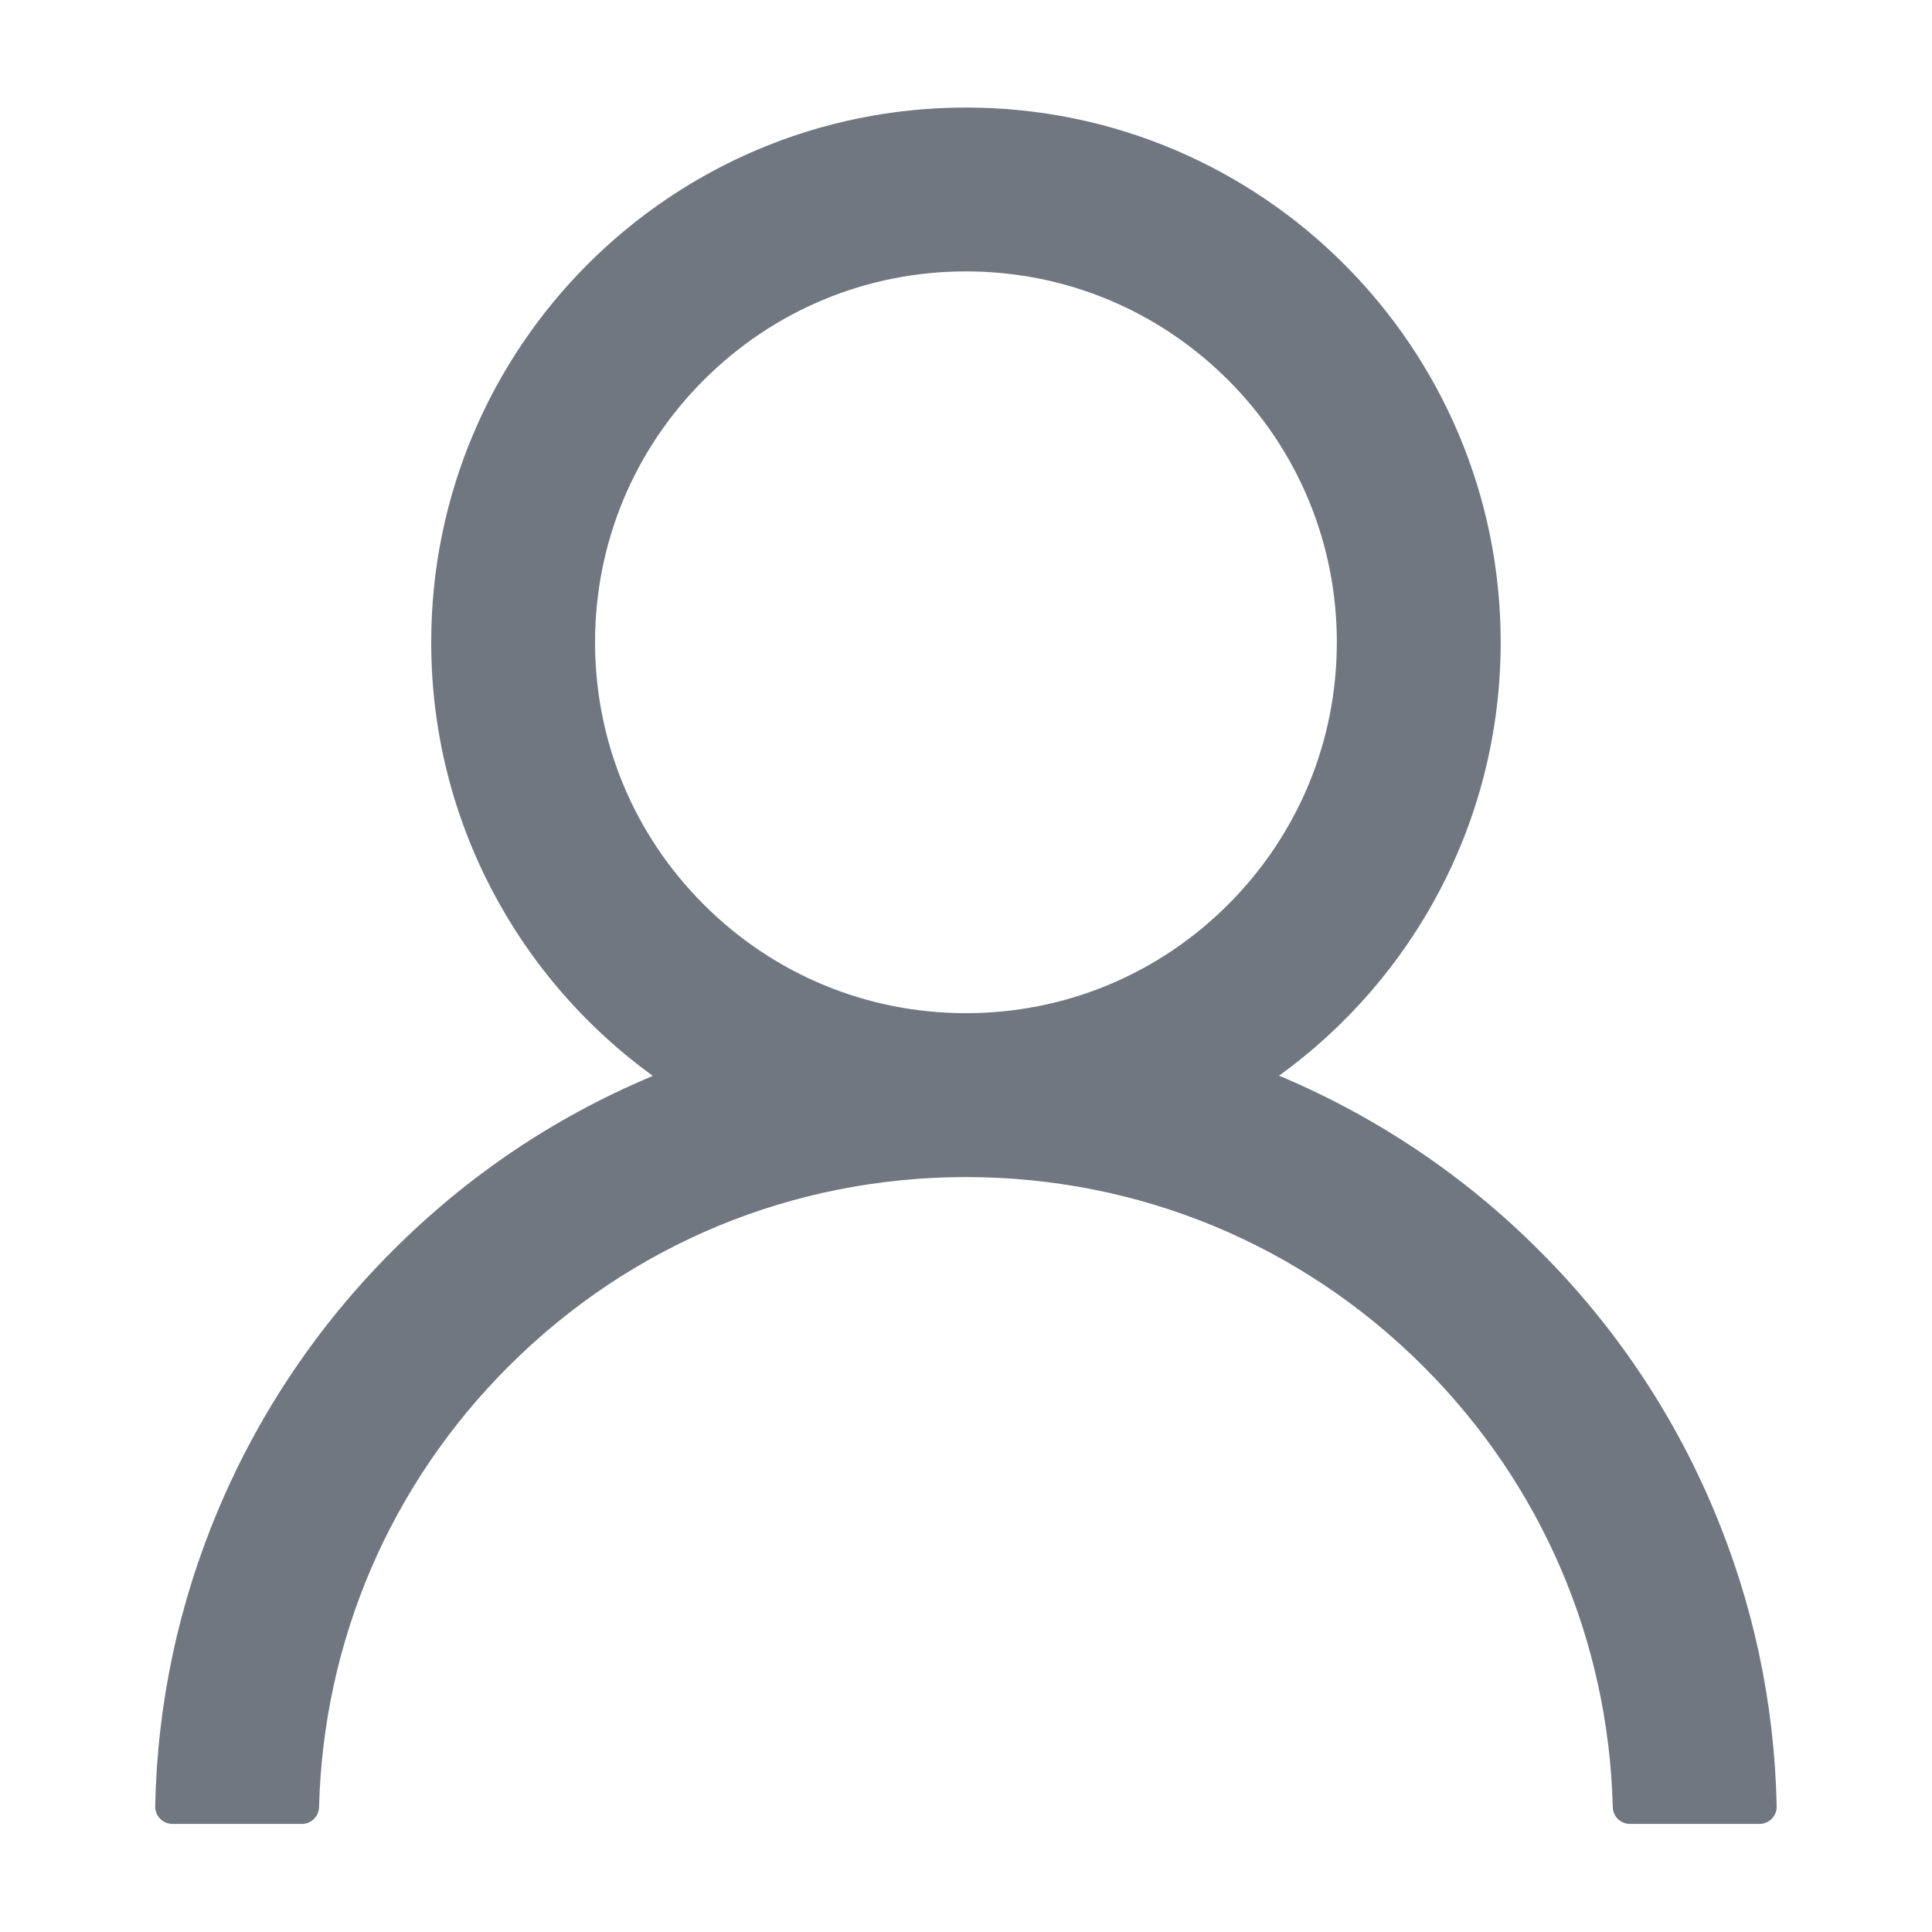
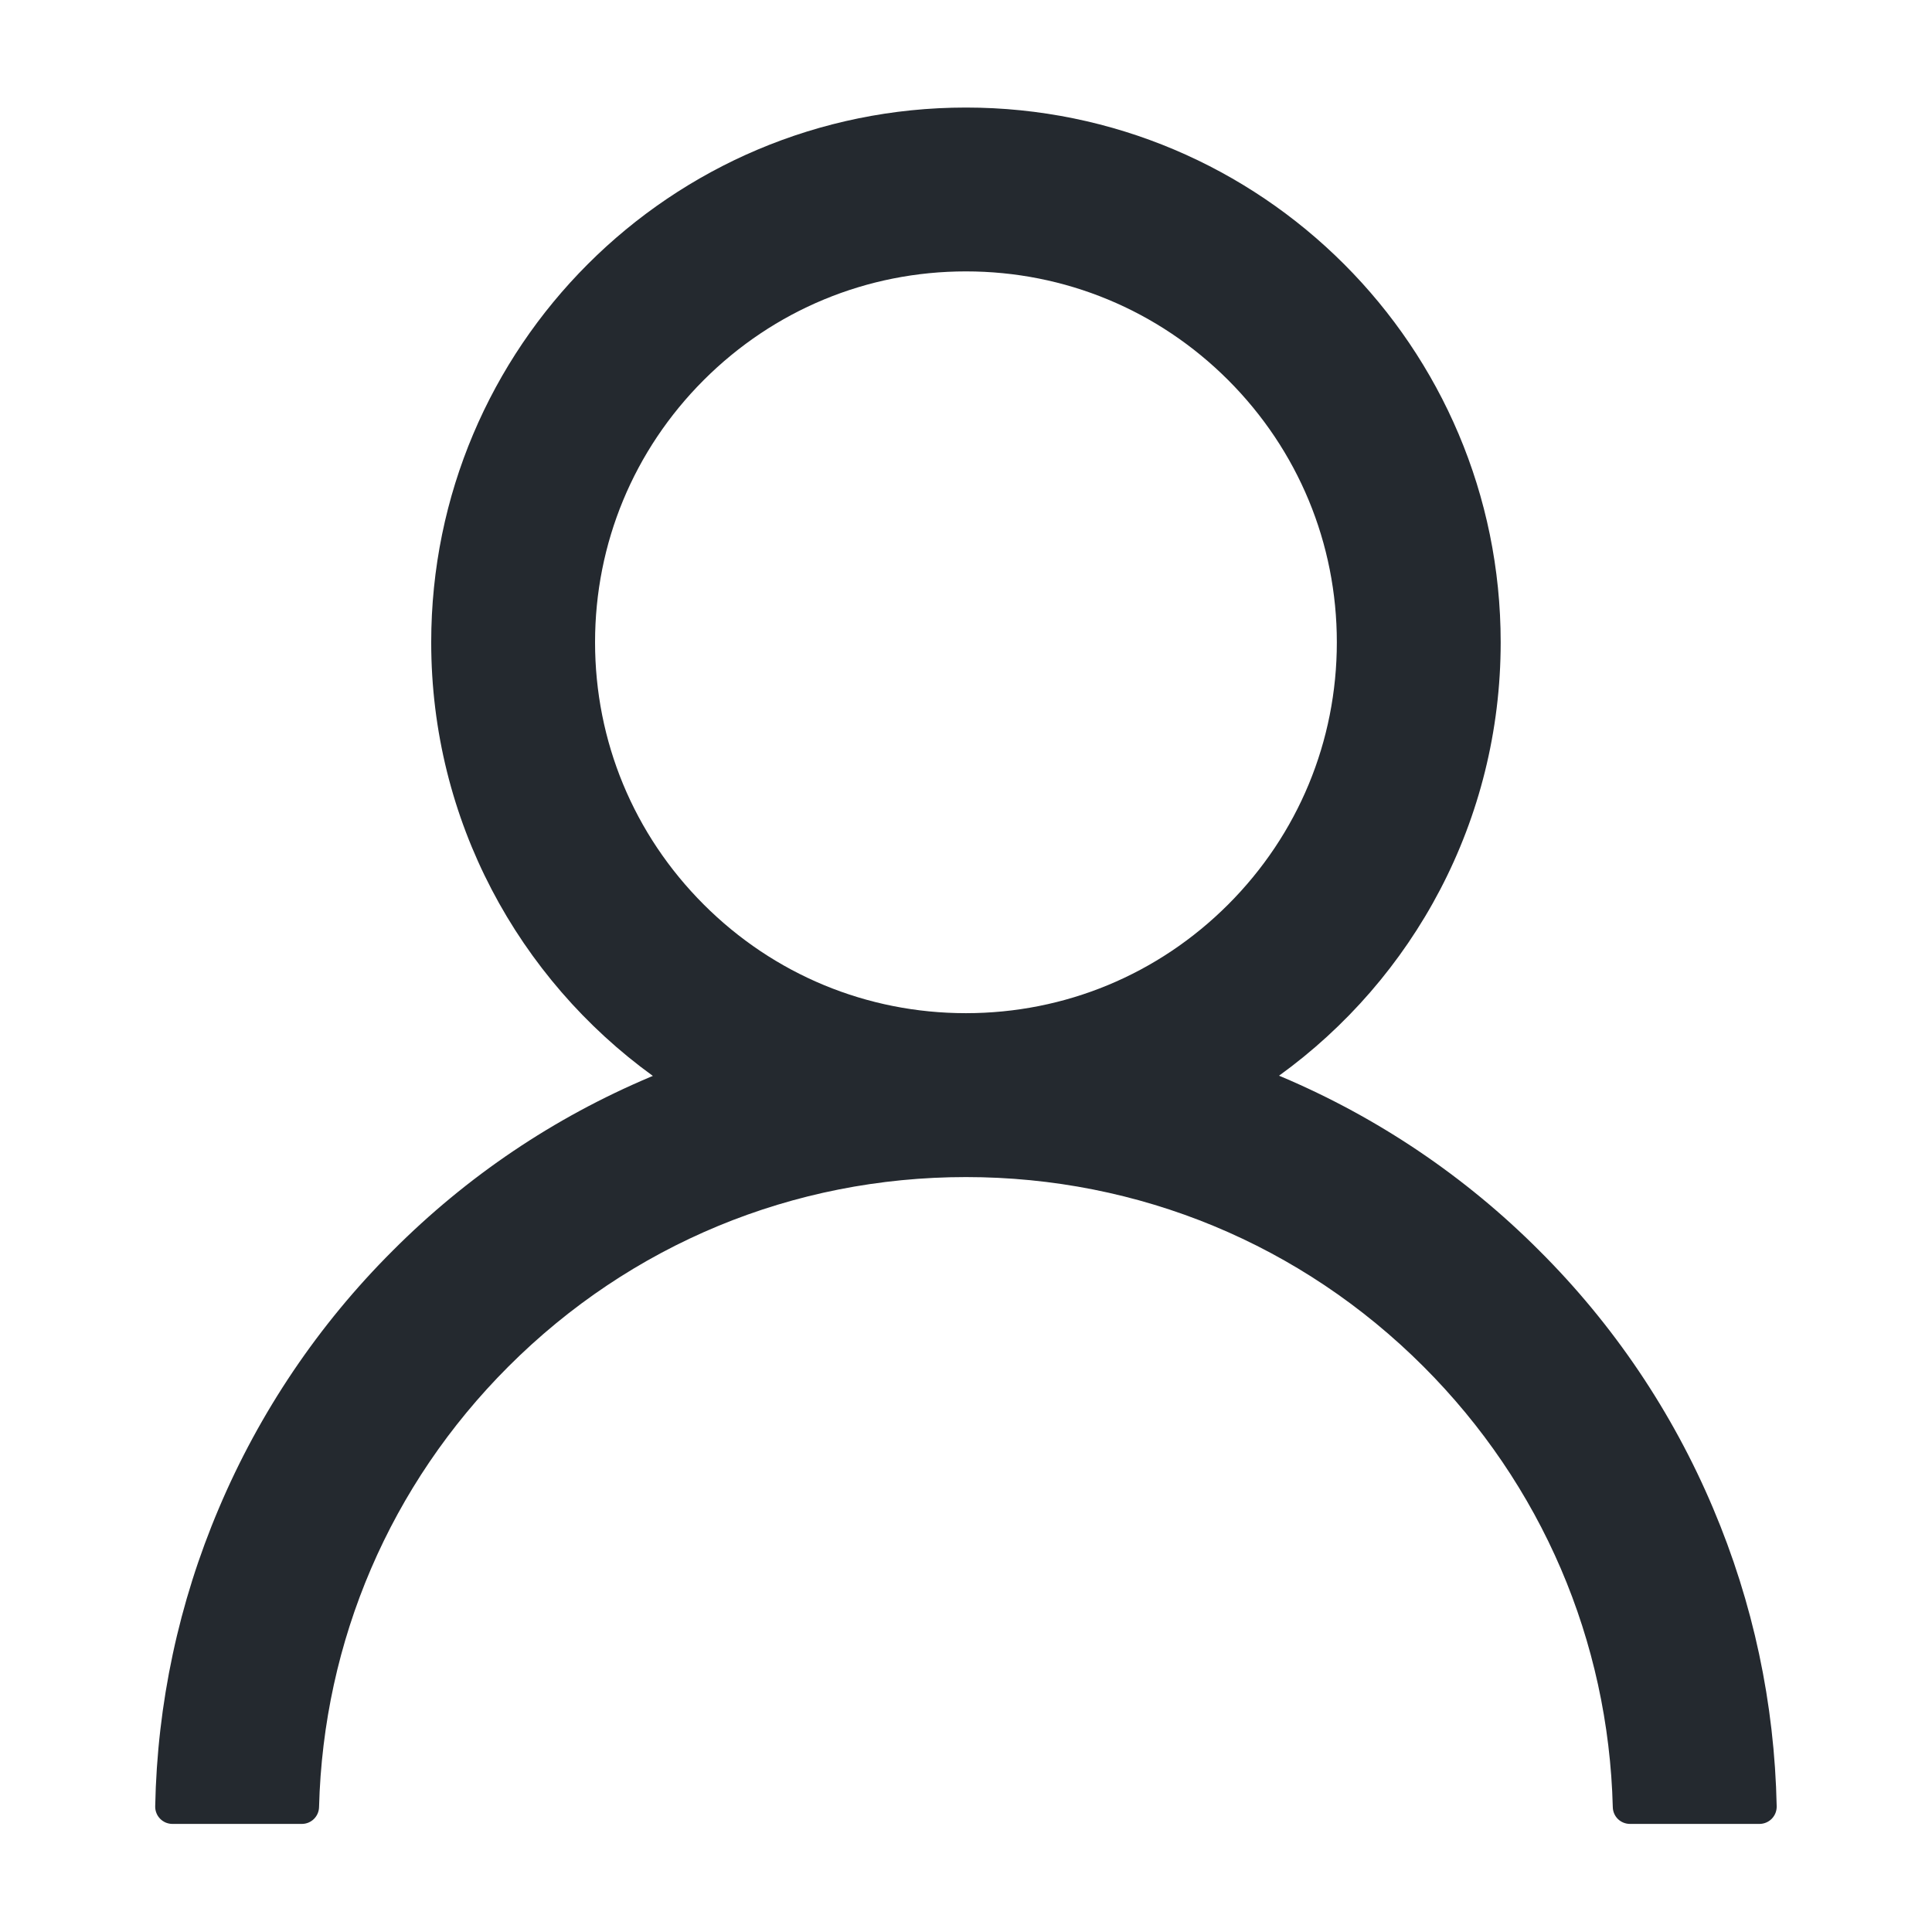
<svg xmlns="http://www.w3.org/2000/svg" width="36" height="36" viewBox="0 0 36 36" fill="none">
-   <path d="M31.921 28.104C31.163 26.309 30.063 24.678 28.682 23.303C27.306 21.923 25.675 20.824 23.881 20.064C23.865 20.056 23.849 20.052 23.833 20.044C26.336 18.236 27.963 15.291 27.963 11.968C27.963 6.464 23.503 2.004 17.999 2.004C12.494 2.004 8.035 6.464 8.035 11.968C8.035 15.291 9.662 18.236 12.165 20.048C12.149 20.056 12.133 20.06 12.117 20.068C10.317 20.828 8.702 21.916 7.315 23.307C5.936 24.683 4.836 26.313 4.077 28.108C3.331 29.865 2.929 31.748 2.892 33.657C2.891 33.7 2.898 33.742 2.914 33.782C2.929 33.822 2.953 33.858 2.983 33.889C3.013 33.92 3.049 33.944 3.088 33.961C3.128 33.977 3.17 33.986 3.213 33.986H5.624C5.801 33.986 5.941 33.845 5.945 33.673C6.026 30.571 7.271 27.666 9.473 25.464C11.751 23.186 14.777 21.933 17.999 21.933C21.221 21.933 24.247 23.186 26.525 25.464C28.727 27.666 29.972 30.571 30.052 33.673C30.056 33.849 30.197 33.986 30.374 33.986H32.785C32.828 33.986 32.87 33.977 32.909 33.961C32.949 33.944 32.985 33.92 33.015 33.889C33.045 33.858 33.068 33.822 33.084 33.782C33.099 33.742 33.107 33.7 33.106 33.657C33.066 31.736 32.668 29.868 31.921 28.104V28.104ZM17.999 18.879C16.155 18.879 14.419 18.16 13.113 16.854C11.807 15.548 11.088 13.812 11.088 11.968C11.088 10.124 11.807 8.388 13.113 7.082C14.419 5.777 16.155 5.057 17.999 5.057C19.843 5.057 21.579 5.777 22.885 7.082C24.19 8.388 24.91 10.124 24.91 11.968C24.91 13.812 24.19 15.548 22.885 16.854C21.579 18.16 19.843 18.879 17.999 18.879Z" fill="#57606A" fill-opacity="0.85" />
+   <path d="M31.921 28.104C31.163 26.309 30.063 24.678 28.682 23.303C27.306 21.923 25.675 20.824 23.881 20.064C23.865 20.056 23.849 20.052 23.833 20.044C26.336 18.236 27.963 15.291 27.963 11.968C27.963 6.464 23.503 2.004 17.999 2.004C12.494 2.004 8.035 6.464 8.035 11.968C8.035 15.291 9.662 18.236 12.165 20.048C12.149 20.056 12.133 20.06 12.117 20.068C10.317 20.828 8.702 21.916 7.315 23.307C5.936 24.683 4.836 26.313 4.077 28.108C3.331 29.865 2.929 31.748 2.892 33.657C2.891 33.7 2.898 33.742 2.914 33.782C2.929 33.822 2.953 33.858 2.983 33.889C3.013 33.92 3.049 33.944 3.088 33.961C3.128 33.977 3.17 33.986 3.213 33.986H5.624C5.801 33.986 5.941 33.845 5.945 33.673C6.026 30.571 7.271 27.666 9.473 25.464C11.751 23.186 14.777 21.933 17.999 21.933C21.221 21.933 24.247 23.186 26.525 25.464C28.727 27.666 29.972 30.571 30.052 33.673C30.056 33.849 30.197 33.986 30.374 33.986H32.785C32.828 33.986 32.87 33.977 32.909 33.961C32.949 33.944 32.985 33.92 33.015 33.889C33.045 33.858 33.068 33.822 33.084 33.782C33.099 33.742 33.107 33.7 33.106 33.657C33.066 31.736 32.668 29.868 31.921 28.104V28.104ZM17.999 18.879C16.155 18.879 14.419 18.16 13.113 16.854C11.807 15.548 11.088 13.812 11.088 11.968C11.088 10.124 11.807 8.388 13.113 7.082C14.419 5.777 16.155 5.057 17.999 5.057C19.843 5.057 21.579 5.777 22.885 7.082C24.19 8.388 24.91 10.124 24.91 11.968C24.91 13.812 24.19 15.548 22.885 16.854C21.579 18.16 19.843 18.879 17.999 18.879Z" fill="#24292F" />
</svg>
